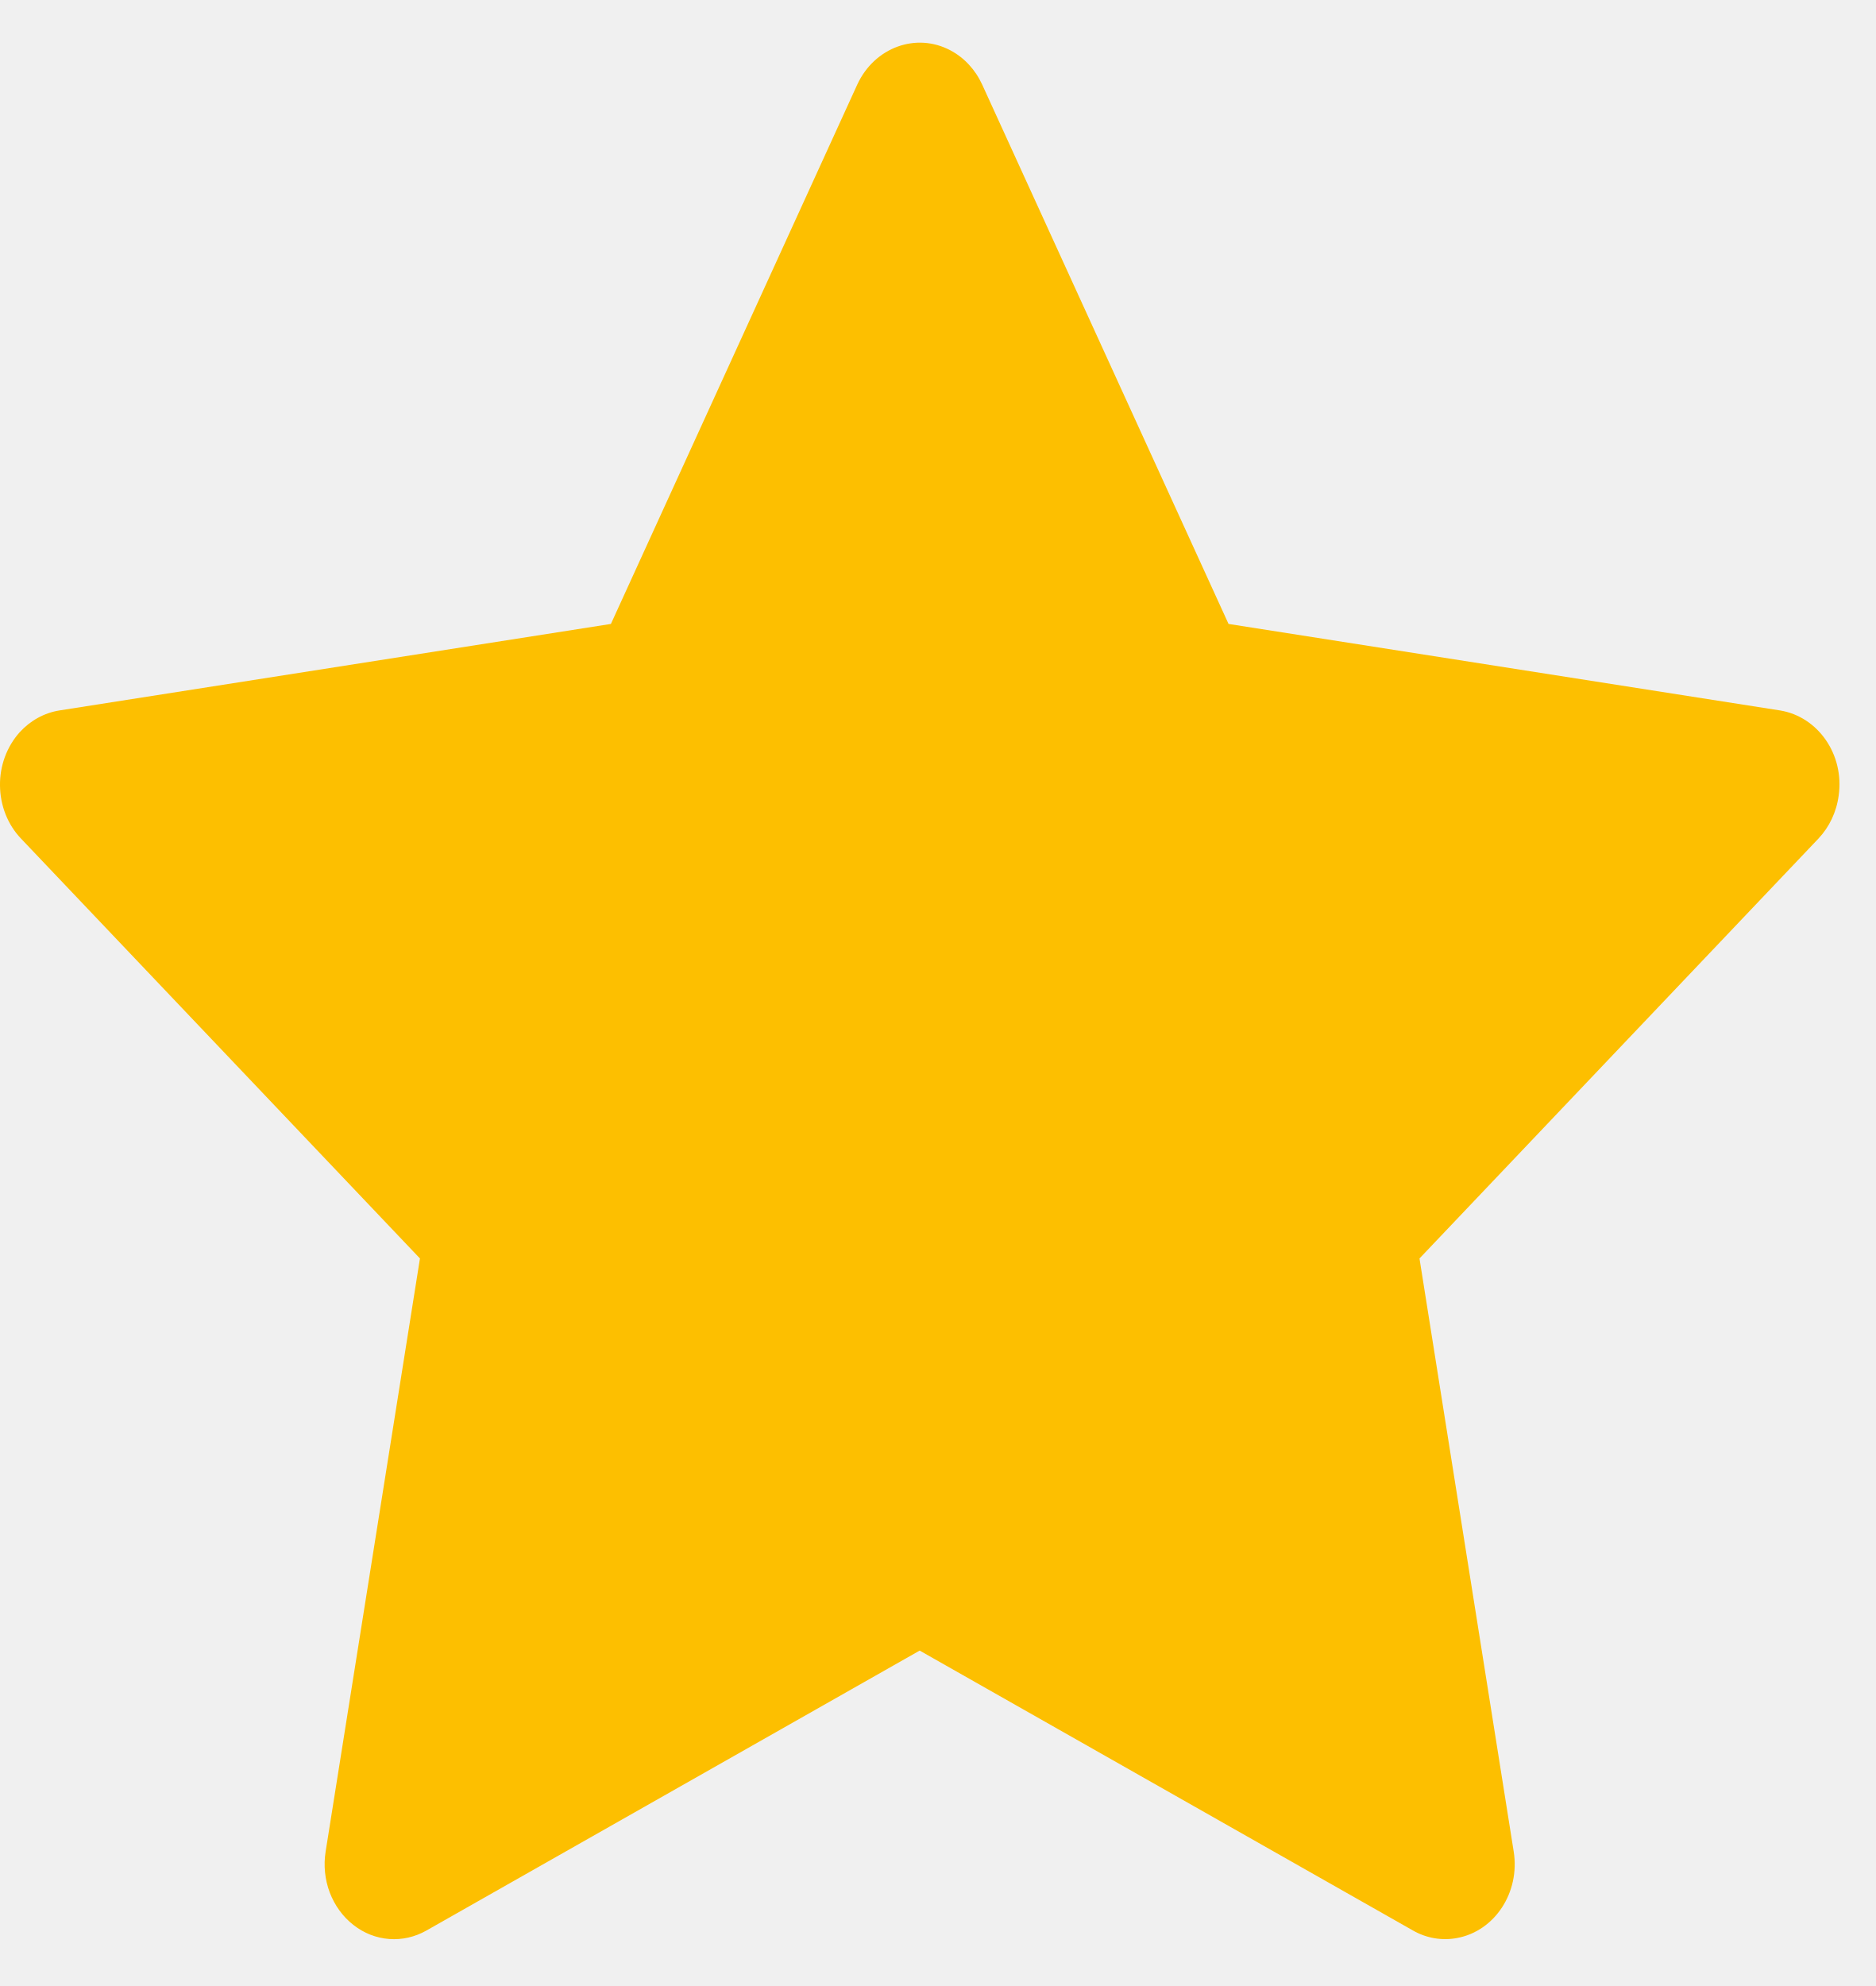
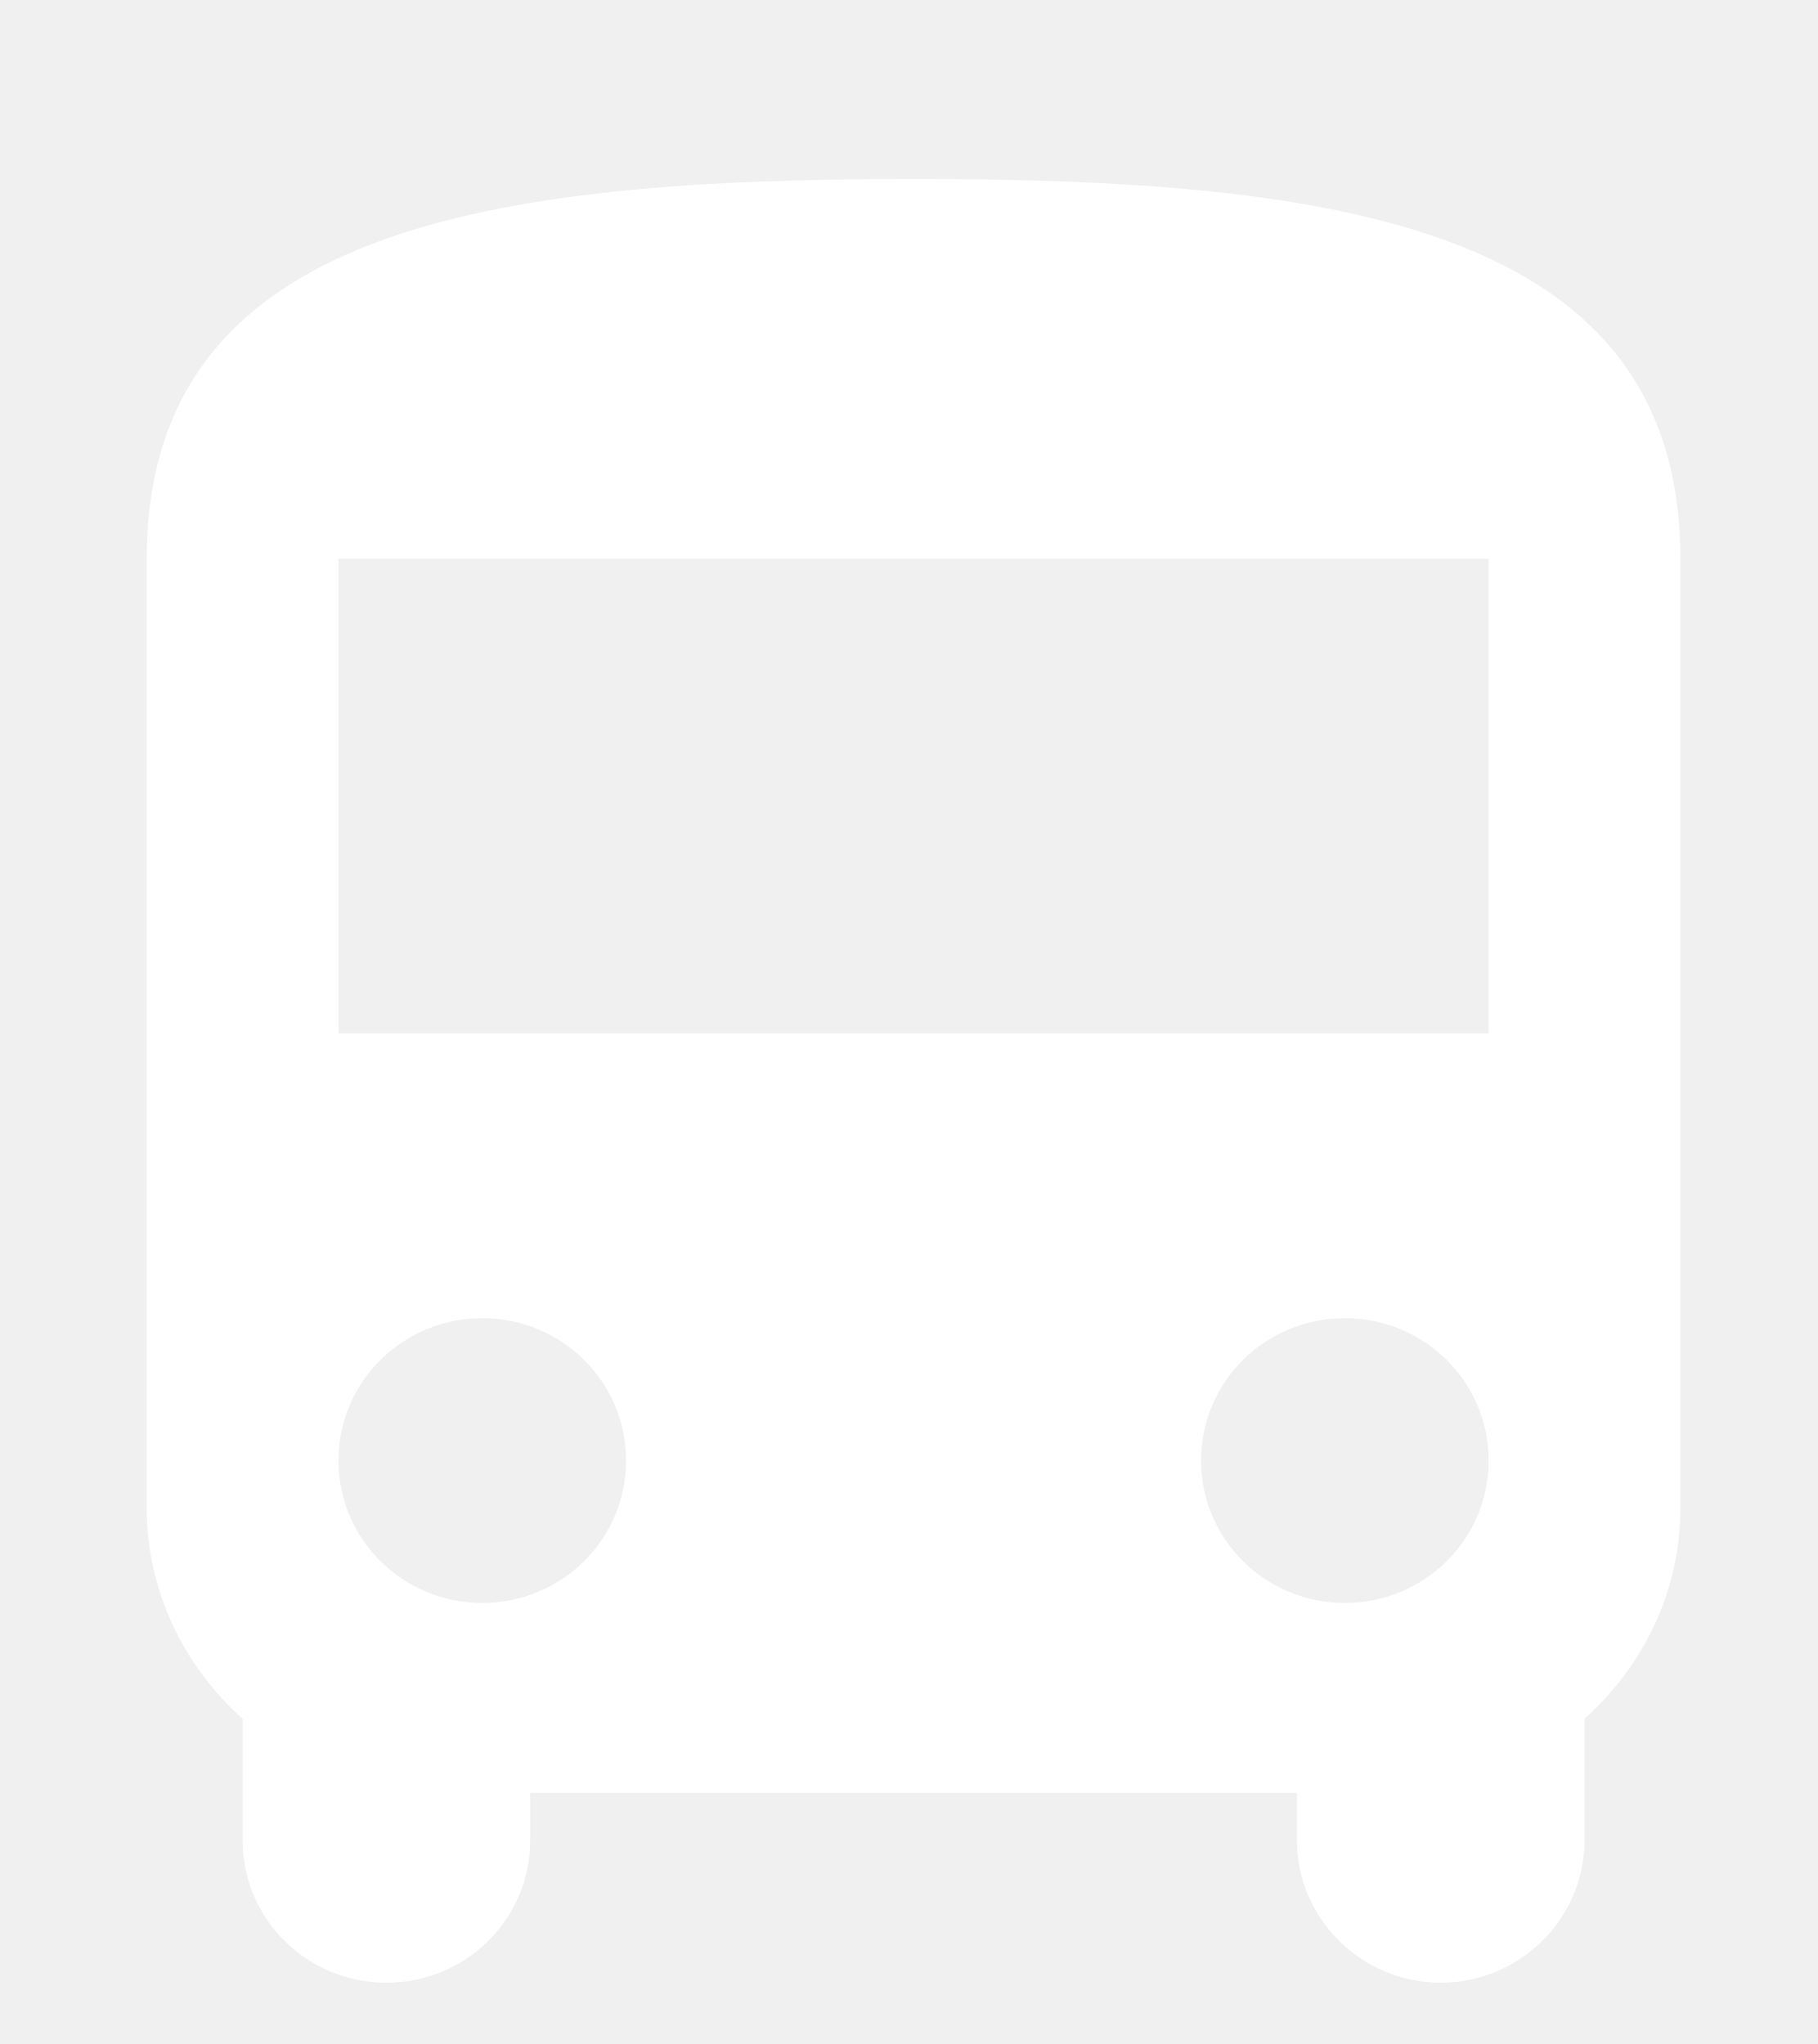
- <svg xmlns="http://www.w3.org/2000/svg" width="17" height="18" viewBox="0 0 17 18" fill="none">
-   <path d="M16.136 6.439L11.137 5.655L8.903 0.765C8.841 0.631 8.741 0.523 8.617 0.457C8.306 0.291 7.928 0.429 7.772 0.765L5.538 5.655L0.539 6.439C0.401 6.461 0.275 6.531 0.178 6.637C0.062 6.767 -0.003 6.941 -0 7.121C0.002 7.302 0.07 7.474 0.19 7.6L3.807 11.406L2.952 16.781C2.932 16.906 2.945 17.035 2.989 17.152C3.034 17.27 3.108 17.372 3.203 17.446C3.298 17.521 3.41 17.565 3.528 17.574C3.645 17.583 3.762 17.556 3.866 17.497L8.337 14.96L12.809 17.497C12.931 17.567 13.073 17.591 13.209 17.565C13.551 17.502 13.781 17.151 13.722 16.781L12.868 11.406L16.485 7.6C16.583 7.496 16.648 7.36 16.668 7.211C16.721 6.839 16.481 6.495 16.136 6.439Z" fill="#FDBF00" />
+ <svg xmlns="http://www.w3.org/2000/svg" width="8" height="9" viewBox="0 0 8 9" fill="none">
+   <path d="M0.646 6.64C0.646 7.008 0.811 7.338 1.068 7.568V8.103C1.068 8.45 1.351 8.73 1.701 8.73C2.051 8.73 2.334 8.45 2.334 8.103V7.894H5.709V8.103C5.709 8.446 5.992 8.73 6.342 8.73C6.688 8.73 6.975 8.45 6.975 8.103V7.568C7.232 7.338 7.397 7.008 7.397 6.64V2.46C7.397 0.997 5.886 0.788 4.022 0.788C2.157 0.788 0.646 0.997 0.646 2.46V6.64ZM2.123 7.058C1.773 7.058 1.49 6.778 1.49 6.431C1.49 6.084 1.773 5.804 2.123 5.804C2.473 5.804 2.756 6.084 2.756 6.431C2.756 6.778 2.473 7.058 2.123 7.058ZM5.92 7.058C5.57 7.058 5.287 6.778 5.287 6.431C5.287 6.084 5.57 5.804 5.92 5.804C6.27 5.804 6.553 6.084 6.553 6.431C6.553 6.778 6.27 7.058 5.92 7.058ZM6.553 4.55H1.49V2.46H6.553V4.55Z" fill="white" />
</svg>
